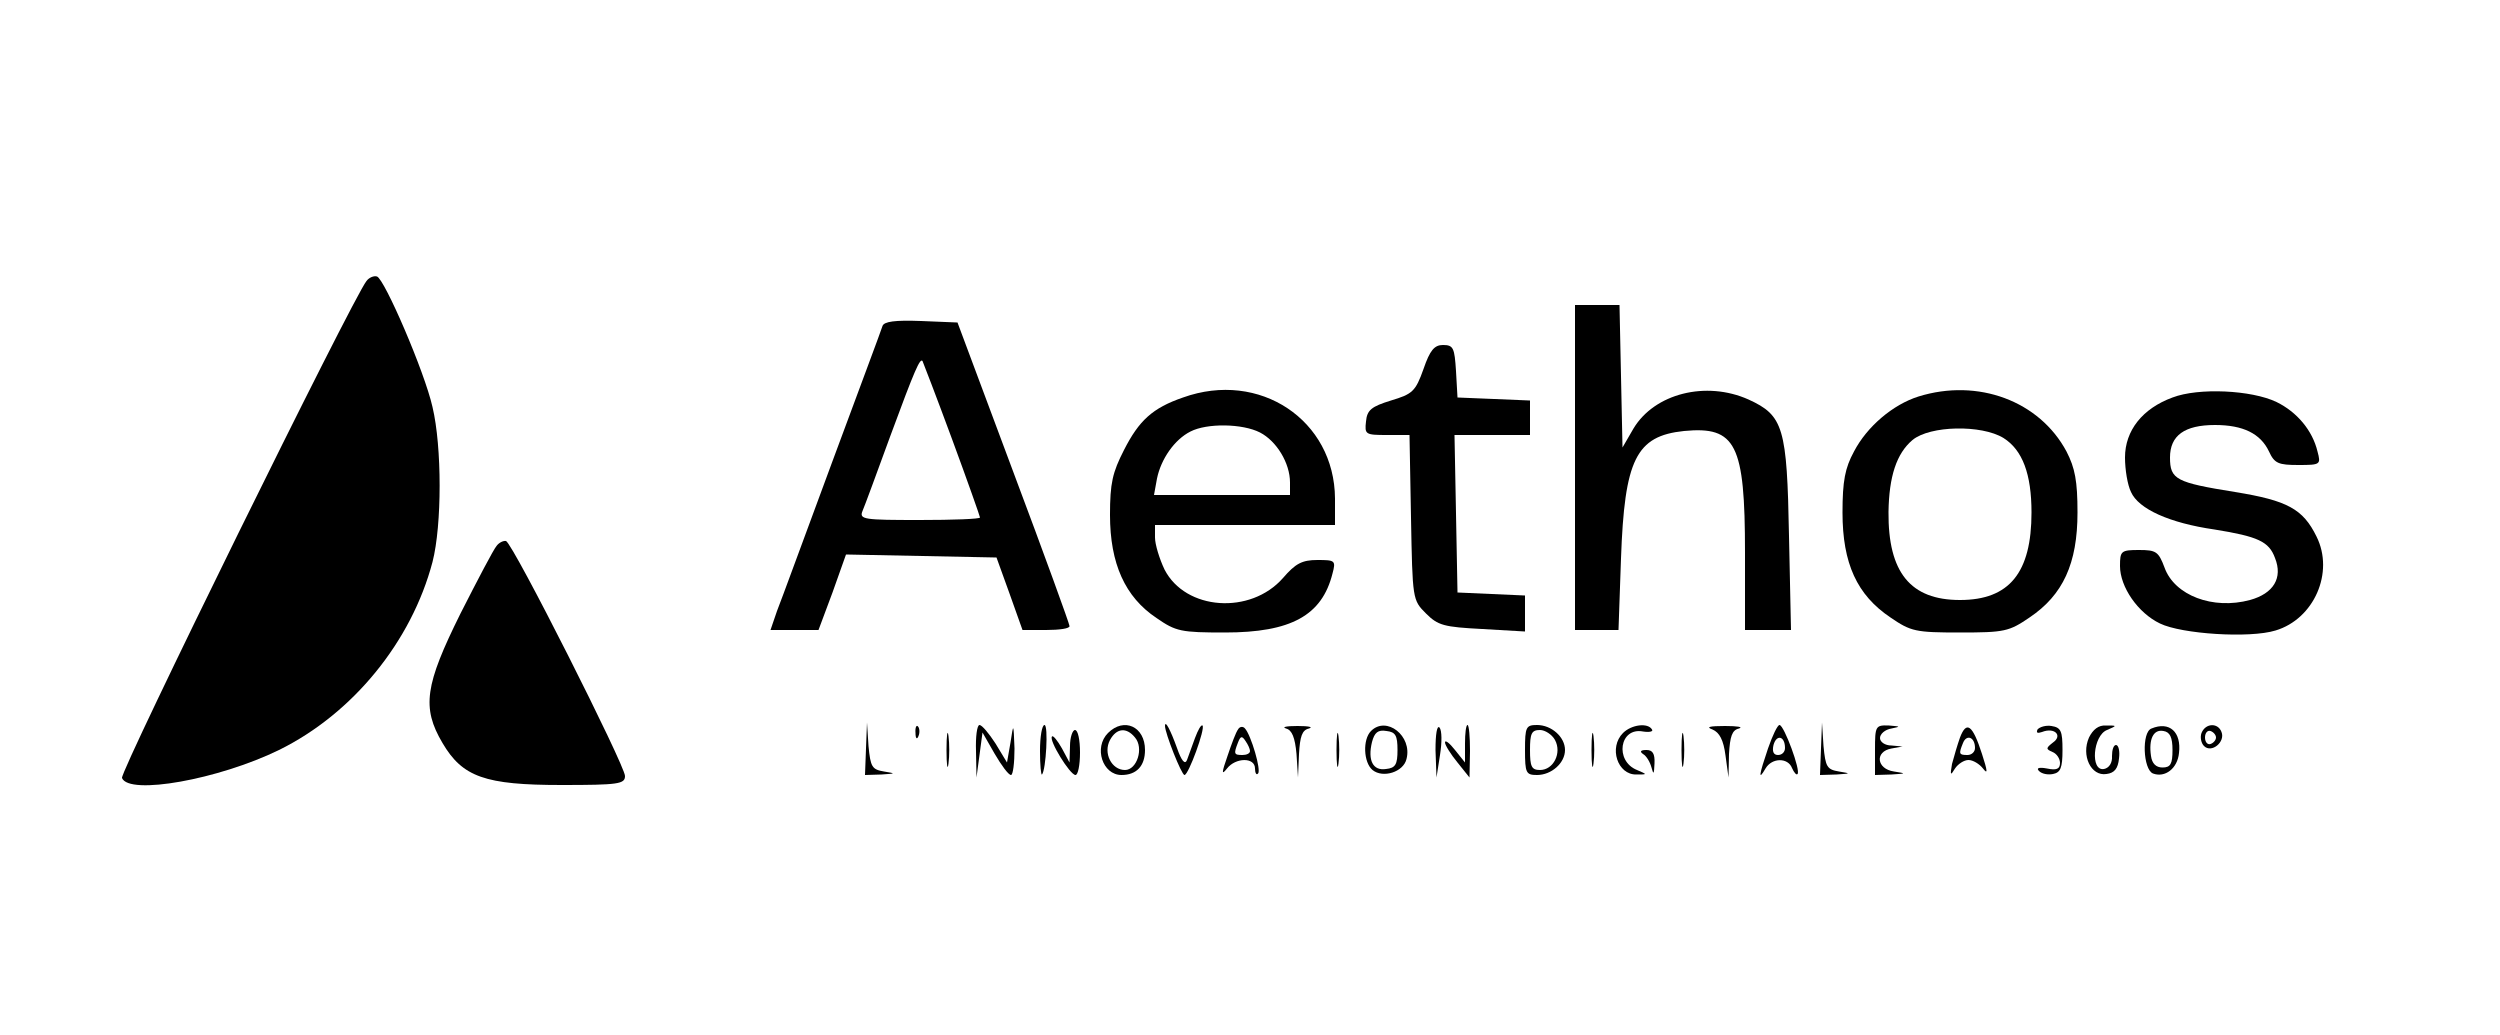
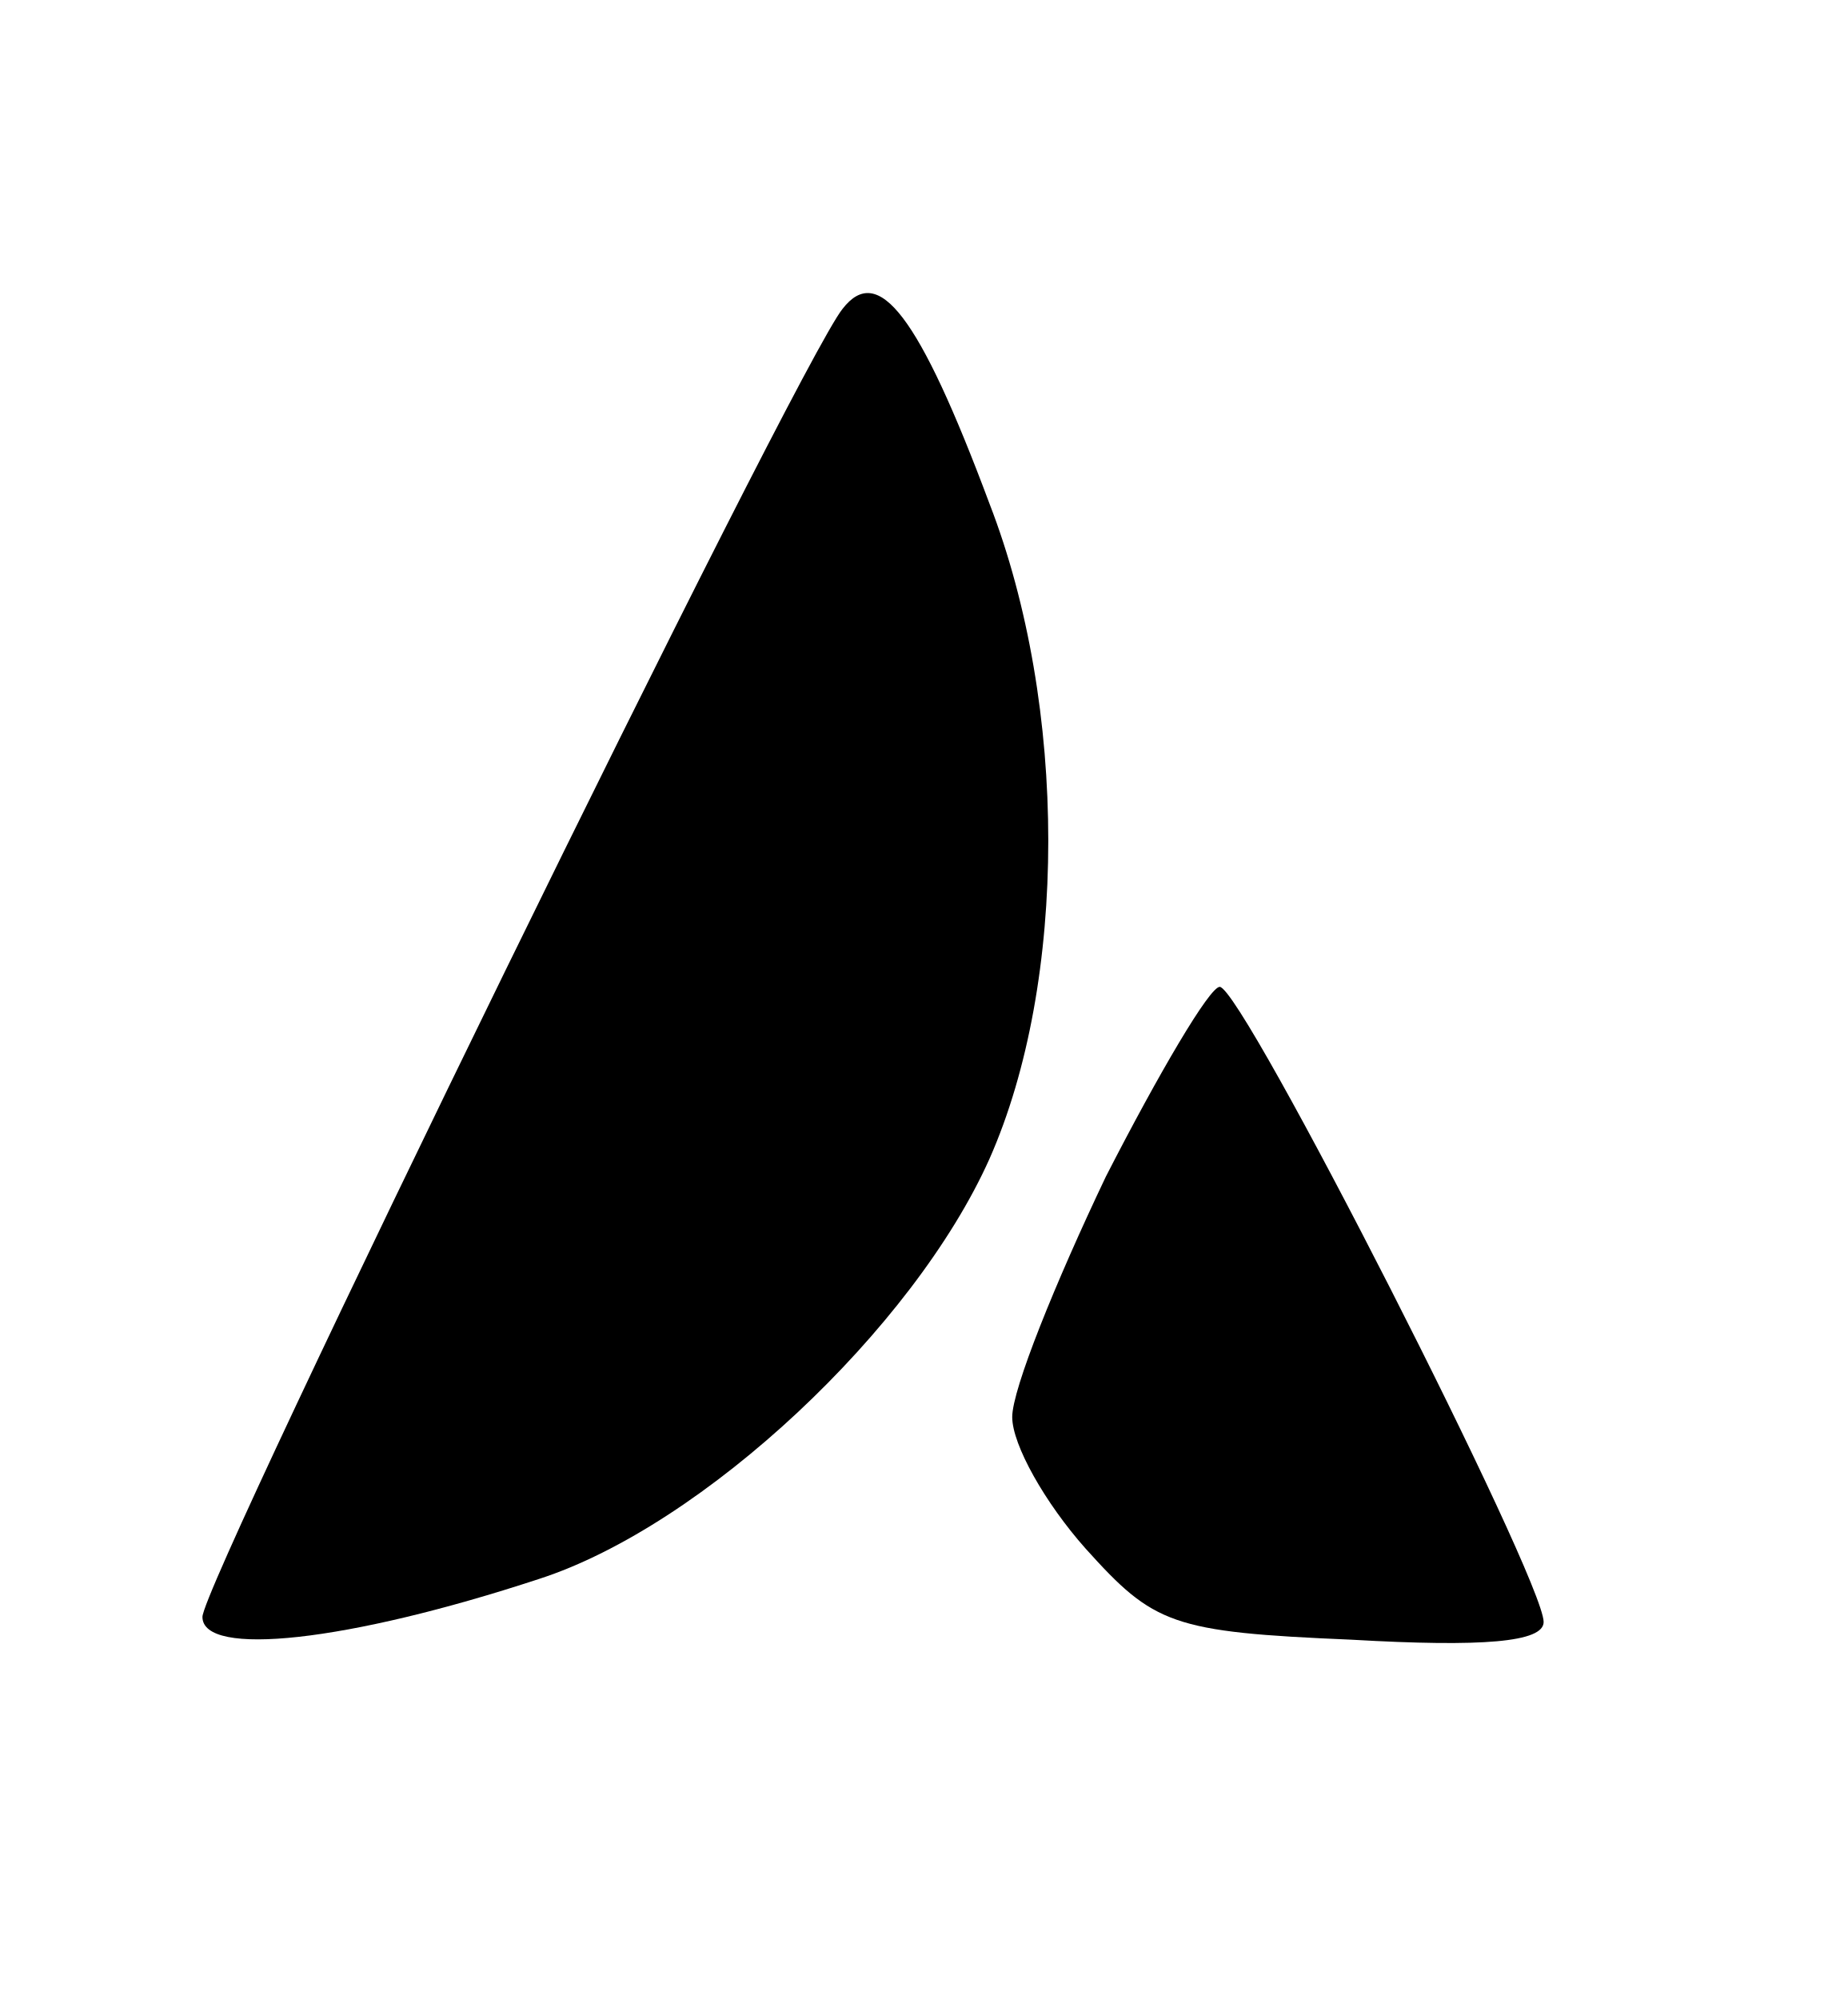
- <svg xmlns="http://www.w3.org/2000/svg" version="1.0" width="500pt" height="207pt" viewBox="0 0 500 207" preserveAspectRatio="xMidYMid meet">
-   <g transform="translate(0,207) scale(0.1,-0.1)" fill="#000000" stroke="none">
-     <path d="M733 1508 c-27 -33 -494 -982 -489 -994 14 -35 193 -3 314 56 148 73 265 217 307 376 19 74 19 230 0 310 -16 71 -96 256 -111 261 -6 2 -16 -2 -21 -9z" />
-     <path d="M3150 1135 l0 -325 44 0 43 0 5 143 c7 198 30 245 126 255 104 10 122 -26 122 -243 l0 -155 46 0 46 0 -4 188 c-4 217 -11 241 -81 273 -85 38 -188 12 -230 -58 l-22 -38 -3 143 -3 142 -44 0 -45 0 0 -325z" />
-     <path d="M1765 1418 c-2 -7 -48 -130 -101 -273 -53 -143 -102 -277 -110 -297 l-13 -38 48 0 48 0 28 75 27 76 151 -3 150 -3 26 -72 26 -73 47 0 c27 0 48 3 47 8 0 4 -50 142 -112 307 l-112 300 -73 3 c-52 2 -74 -1 -77 -10z m139 -226 c31 -84 56 -155 56 -157 0 -3 -54 -5 -121 -5 -111 0 -121 1 -114 18 4 9 29 77 56 151 49 133 59 155 64 149 1 -2 28 -72 59 -156z" />
-     <path d="M2847 1332 c-16 -45 -22 -50 -65 -63 -39 -12 -48 -19 -50 -42 -3 -26 -1 -27 42 -27 l45 0 3 -165 c3 -164 3 -165 30 -192 24 -24 36 -27 112 -31 l86 -5 0 36 0 36 -67 3 -68 3 -3 158 -3 157 76 0 75 0 0 35 0 34 -72 3 -73 3 -3 53 c-3 46 -5 52 -26 52 -17 0 -26 -10 -39 -48z" />
-     <path d="M2366 1275 c-61 -21 -88 -46 -118 -105 -23 -45 -28 -66 -28 -130 0 -97 30 -164 93 -206 39 -27 49 -29 137 -29 132 0 194 34 215 118 7 26 5 27 -30 27 -31 0 -44 -7 -69 -36 -65 -74 -195 -65 -237 17 -10 21 -19 50 -19 64 l0 25 180 0 180 0 0 53 c-1 157 -151 257 -304 202z m154 -70 c33 -17 60 -61 60 -100 l0 -25 -136 0 -136 0 6 33 c8 39 35 78 67 94 33 17 104 16 139 -2z" />
-     <path d="M3837 1277 c-51 -16 -103 -60 -129 -110 -18 -33 -23 -59 -23 -122 0 -102 29 -165 96 -210 41 -28 50 -30 139 -30 89 0 98 2 139 30 67 45 96 108 96 210 0 63 -5 89 -22 122 -54 101 -177 147 -296 110z m170 -83 c38 -24 56 -72 56 -149 0 -120 -44 -175 -143 -175 -99 0 -144 55 -143 176 1 71 16 117 48 144 35 29 138 31 182 4z" />
-     <path d="M4345 1275 c-60 -22 -95 -66 -95 -120 0 -24 5 -55 12 -69 15 -34 77 -62 167 -75 87 -14 109 -24 121 -57 16 -40 -3 -71 -50 -84 -74 -20 -151 9 -171 65 -12 32 -17 35 -51 35 -36 0 -38 -2 -38 -32 0 -42 36 -94 80 -115 43 -21 179 -30 231 -14 77 23 118 116 82 188 -27 55 -58 72 -163 89 -118 19 -130 25 -130 69 0 44 29 65 90 65 56 0 91 -17 108 -53 11 -24 19 -27 59 -27 44 0 45 1 38 27 -10 42 -41 79 -82 99 -50 24 -156 29 -208 9z" />
-     <path d="M993 978 c-6 -7 -38 -68 -72 -135 -71 -143 -78 -188 -36 -259 40 -68 85 -84 238 -84 114 0 127 2 127 18 0 21 -224 465 -238 470 -5 1 -14 -3 -19 -10z" />
-     <path d="M1732 573 l-2 -53 33 1 c29 2 29 2 5 6 -24 4 -27 9 -31 51 l-3 47 -2 -52z" />
-     <path d="M1831 604 c0 -11 3 -14 6 -6 3 7 2 16 -1 19 -3 4 -6 -2 -5 -13z" />
-     <path d="M1893 570 c0 -30 2 -43 4 -27 2 15 2 39 0 55 -2 15 -4 2 -4 -28z" />
-     <path d="M1952 568 l1 -53 6 45 6 45 24 -42 c14 -24 28 -43 33 -43 4 0 7 24 7 53 -2 51 -2 52 -8 12 l-7 -40 -23 38 c-13 20 -27 37 -32 37 -5 0 -8 -24 -7 -52z" />
-     <path d="M2080 568 c0 -28 2 -49 4 -47 8 9 13 99 5 99 -5 0 -9 -23 -9 -52z" />
-     <path d="M2216 604 c-29 -29 -11 -84 27 -84 30 0 47 18 47 50 0 47 -42 66 -74 34z m54 -9 c18 -21 4 -65 -20 -65 -27 0 -44 34 -30 60 13 24 33 26 50 5z" />
-     <path d="M2330 618 c0 -14 33 -98 39 -98 8 0 42 93 36 99 -3 2 -9 -9 -15 -25 -6 -16 -13 -36 -16 -44 -4 -10 -11 -2 -20 24 -13 36 -24 57 -24 44z" />
-     <path d="M2476 611 c-4 -5 -13 -29 -21 -53 -12 -34 -12 -39 -1 -25 17 22 56 23 56 0 0 -9 3 -14 6 -10 7 6 -14 77 -26 90 -4 5 -11 4 -14 -2z m24 -43 c0 -5 -7 -8 -15 -8 -17 0 -18 2 -9 25 5 13 8 14 15 3 5 -7 9 -16 9 -20z" />
-     <path d="M2572 613 c12 -3 18 -18 21 -51 l3 -47 2 47 c2 35 6 48 20 51 9 3 -1 5 -23 5 -22 0 -32 -2 -23 -5z" />
-     <path d="M2673 570 c0 -30 2 -43 4 -27 2 15 2 39 0 55 -2 15 -4 2 -4 -28z" />
-     <path d="M2742 608 c-17 -17 -15 -63 3 -78 21 -17 62 -4 68 22 12 46 -40 87 -71 56z m53 -38 c0 -29 -4 -36 -23 -38 -26 -4 -37 17 -28 54 5 19 12 25 29 22 18 -2 22 -9 22 -38z" />
-     <path d="M2871 570 l2 -55 7 45 c4 25 4 49 -1 55 -5 5 -8 -13 -8 -45z" />
-     <path d="M2930 583 l0 -38 -20 25 c-11 14 -20 21 -20 15 0 -5 11 -23 25 -40 l24 -30 1 53 c0 28 -2 52 -5 52 -3 0 -5 -17 -5 -37z" />
-     <path d="M3050 570 c0 -46 2 -50 24 -50 29 0 56 24 56 50 0 26 -27 50 -56 50 -22 0 -24 -4 -24 -50z m60 20 c14 -26 -3 -60 -30 -60 -17 0 -20 7 -20 40 0 33 3 40 20 40 10 0 24 -9 30 -20z" />
-     <path d="M3183 570 c0 -30 2 -43 4 -27 2 15 2 39 0 55 -2 15 -4 2 -4 -28z" />
-     <path d="M3246 604 c-29 -29 -11 -84 27 -83 22 0 22 0 1 9 -45 18 -35 86 12 77 13 -2 21 0 18 4 -8 14 -41 10 -58 -7z" />
-     <path d="M3363 570 c0 -30 2 -43 4 -27 2 15 2 39 0 55 -2 15 -4 2 -4 -28z" />
-     <path d="M3425 611 c14 -6 22 -21 26 -52 l6 -44 1 47 c2 35 6 48 20 51 9 3 -3 5 -28 5 -31 0 -39 -2 -25 -7z" />
-     <path d="M3536 573 c-18 -53 -20 -66 -5 -40 13 22 45 22 53 1 4 -9 9 -15 11 -12 7 6 -27 98 -36 98 -4 0 -14 -21 -23 -47z m34 1 c0 -8 -6 -14 -14 -14 -9 0 -12 7 -9 20 6 22 23 18 23 -6z" />
-     <path d="M3642 573 l-2 -53 33 1 c29 2 29 2 5 6 -24 4 -27 9 -31 51 l-3 47 -2 -52z" />
-     <path d="M3750 570 l0 -50 33 1 c30 2 30 2 5 6 -35 5 -39 40 -5 46 l22 4 -22 2 c-13 0 -23 7 -23 15 0 8 10 17 23 19 19 4 18 4 -5 6 -27 1 -28 -1 -28 -49z" />
-     <path d="M3920 595 c-5 -14 -12 -38 -16 -53 -4 -23 -3 -24 6 -9 6 9 18 17 27 17 9 0 22 -8 29 -17 10 -13 9 -5 -2 29 -19 59 -31 67 -44 33z m30 -21 c0 -8 -7 -14 -15 -14 -17 0 -18 2 -9 24 7 18 24 12 24 -10z" />
-     <path d="M4075 611 c-3 -7 0 -8 9 -5 25 10 42 -7 22 -21 -14 -11 -15 -13 -1 -19 8 -3 15 -13 15 -22 0 -12 -7 -15 -26 -11 -16 3 -22 1 -16 -5 6 -6 18 -8 28 -6 15 3 19 12 19 48 0 38 -3 45 -22 48 -11 2 -24 -2 -28 -7z" />
-     <path d="M4178 595 c-16 -36 4 -78 35 -73 16 2 23 11 25 31 2 15 -1 27 -6 27 -5 0 -8 -10 -8 -22 1 -14 -6 -24 -16 -26 -28 -5 -22 67 6 78 21 9 20 9 -2 9 -15 1 -26 -8 -34 -24z" />
-     <path d="M4303 613 c-20 -7 -17 -82 3 -90 24 -9 49 10 52 41 5 42 -19 64 -55 49z m42 -43 c0 -28 -4 -35 -20 -35 -13 0 -21 8 -23 23 -5 34 5 54 25 50 13 -2 18 -13 18 -38z" />
-     <path d="M4403 604 c-3 -8 -1 -20 5 -26 15 -15 43 8 35 28 -7 19 -32 18 -40 -2z m29 -9 c0 -5 -5 -11 -11 -13 -6 -2 -11 4 -11 13 0 9 5 15 11 13 6 -2 11 -8 11 -13z" />
-     <path d="M2140 578 l-1 -33 -15 28 c-9 16 -18 27 -20 24 -7 -7 36 -77 47 -77 5 0 9 20 9 45 0 25 -4 45 -10 45 -5 0 -10 -15 -10 -32z" />
-     <path d="M3286 562 c7 -4 14 -16 17 -27 4 -15 5 -14 6 8 1 20 -4 27 -16 27 -12 0 -14 -3 -7 -8z" />
+ <svg xmlns="http://www.w3.org/2000/svg" version="1.0" width="73pt" height="79pt" viewBox="0 0 73 79" preserveAspectRatio="xMidYMid meet">
+   <g transform="translate(0,79) scale(0.1,-0.1)" fill="#000000" stroke="none">
+     <path d="M333 668 c-18 -22 -253 -503 -253 -517 0 -16 57 -10 133 15 65 21 148 99 178 166 31 70 31 179 0 259 -28 75 -44 95 -58 77z" />
+     <path d="M437 325 c-20 -42 -37 -84 -37 -95 0 -11 13 -34 29 -52 27 -30 34 -33 105 -36 52 -3 76 -1 76 7 0 17 -119 251 -128 251 -4 0 -24 -34 -45 -75z" />
  </g>
</svg>
